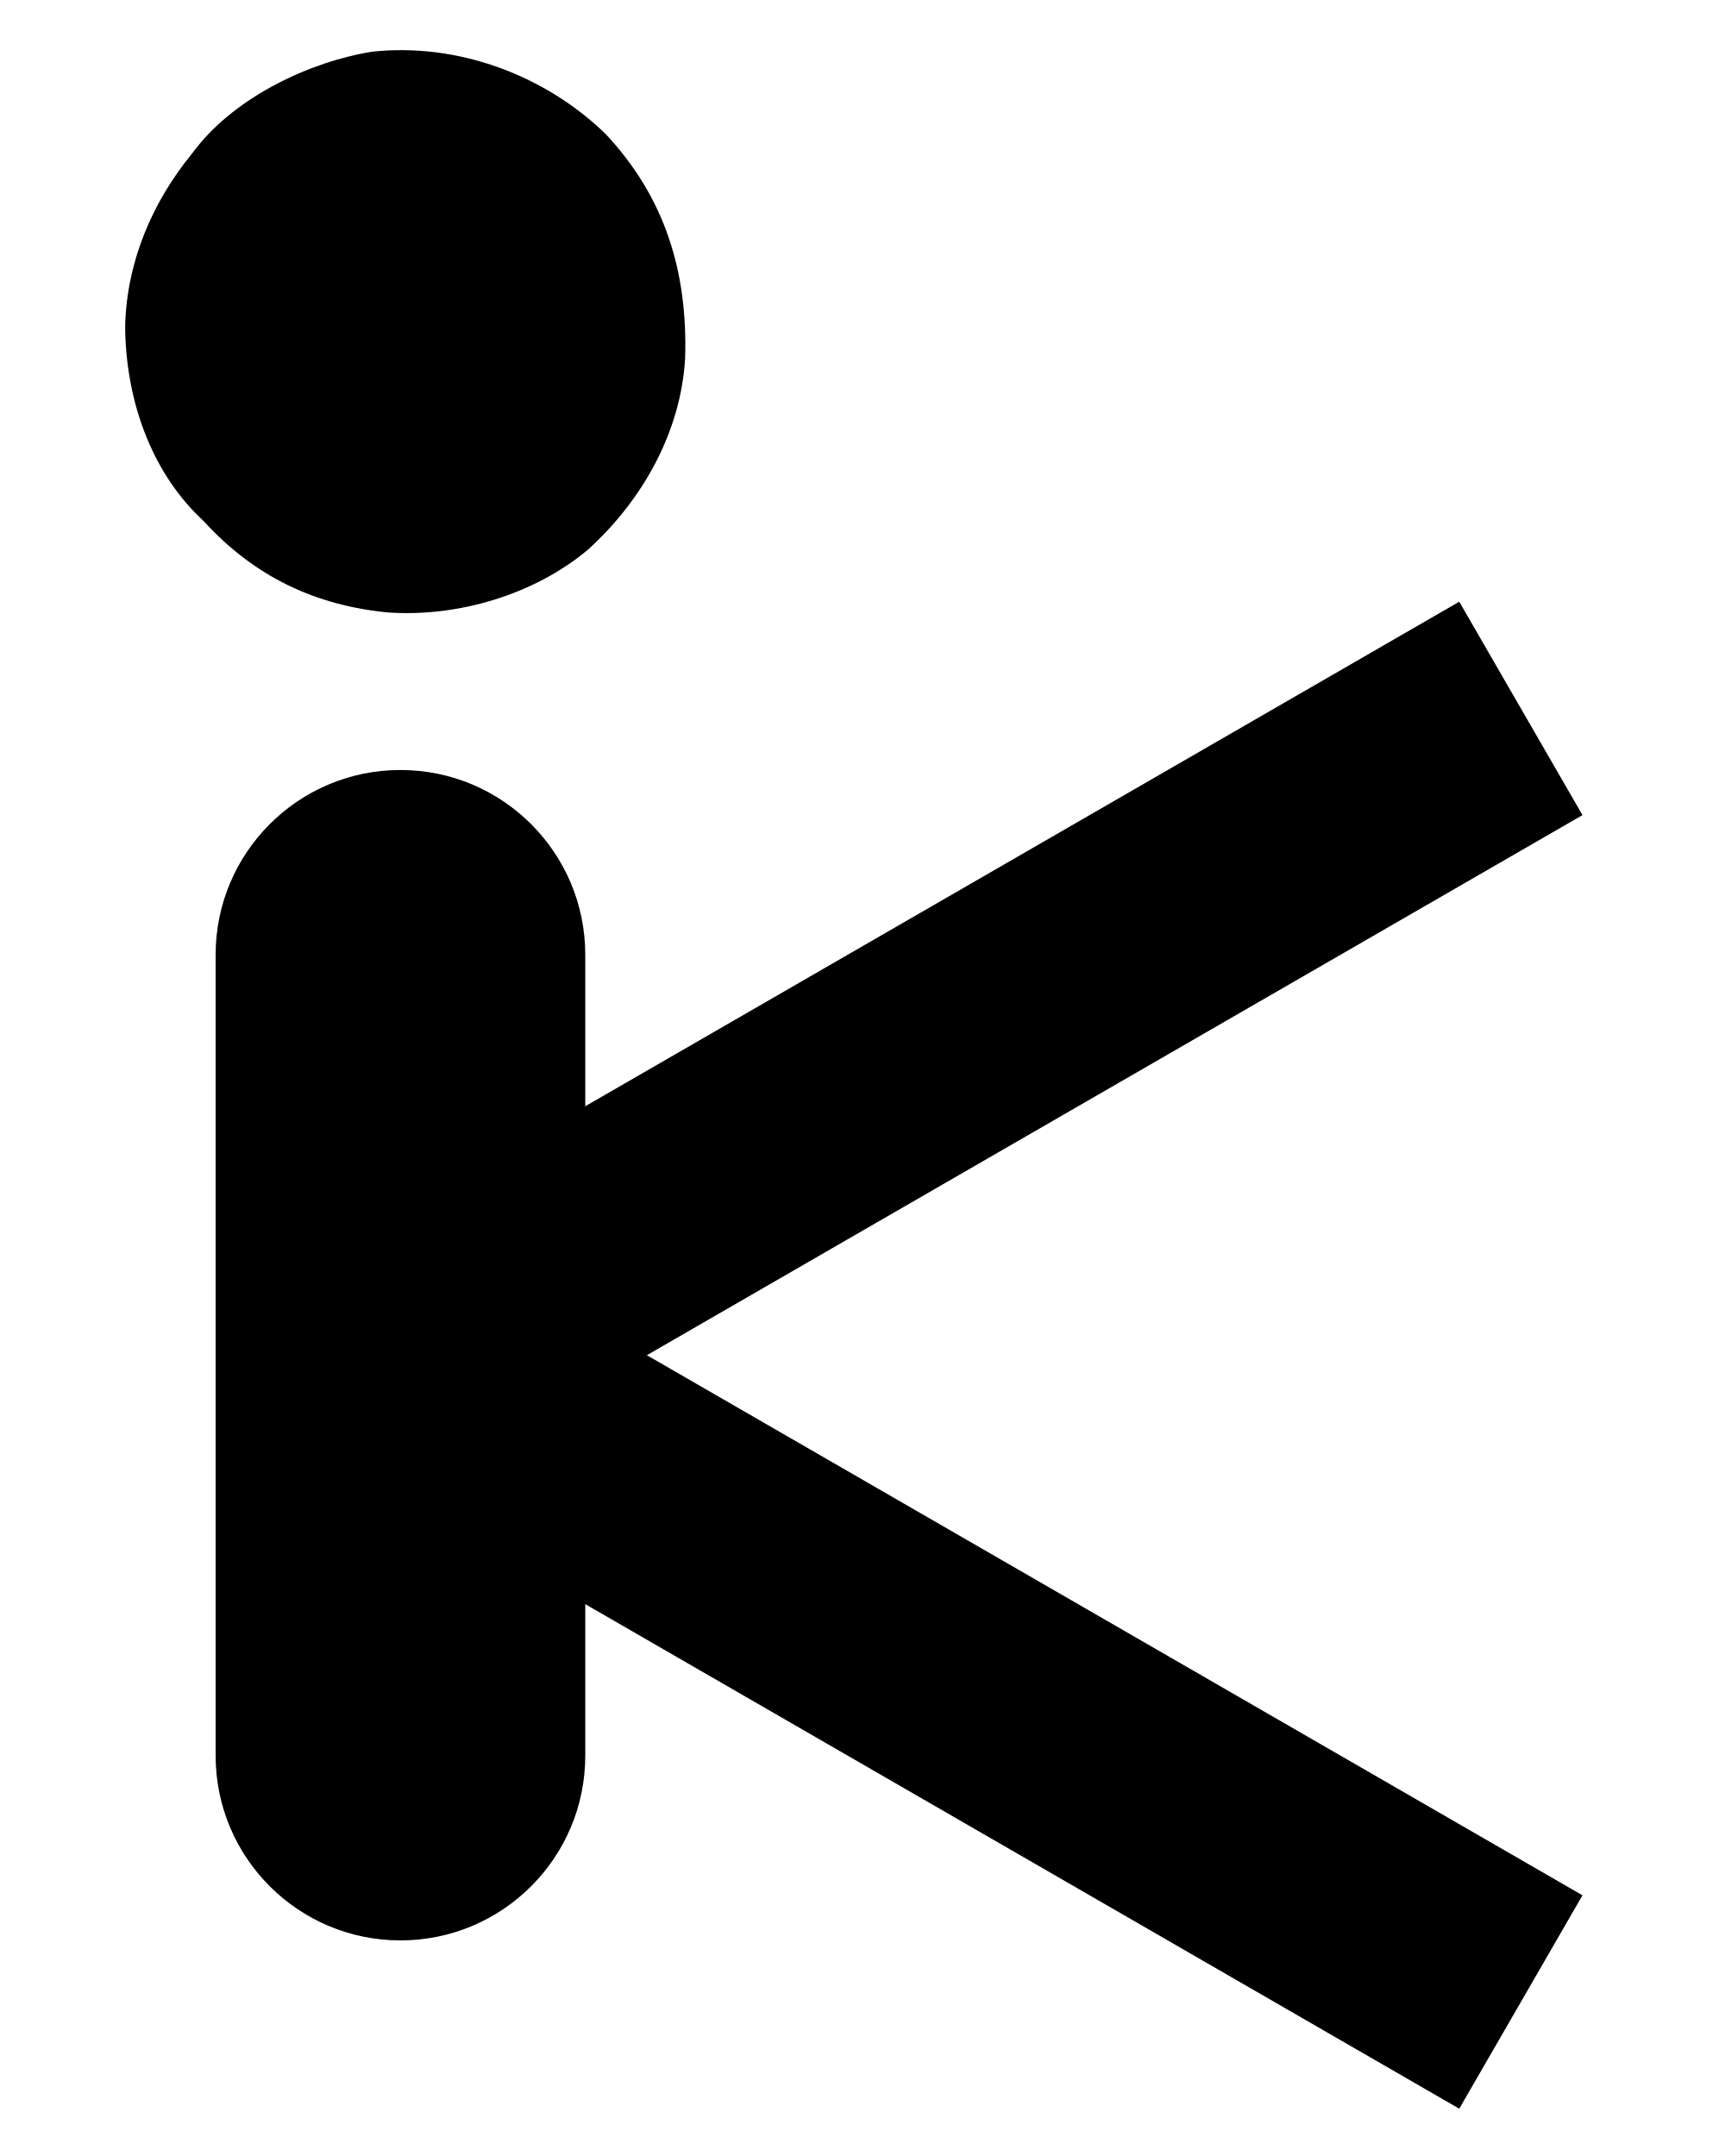
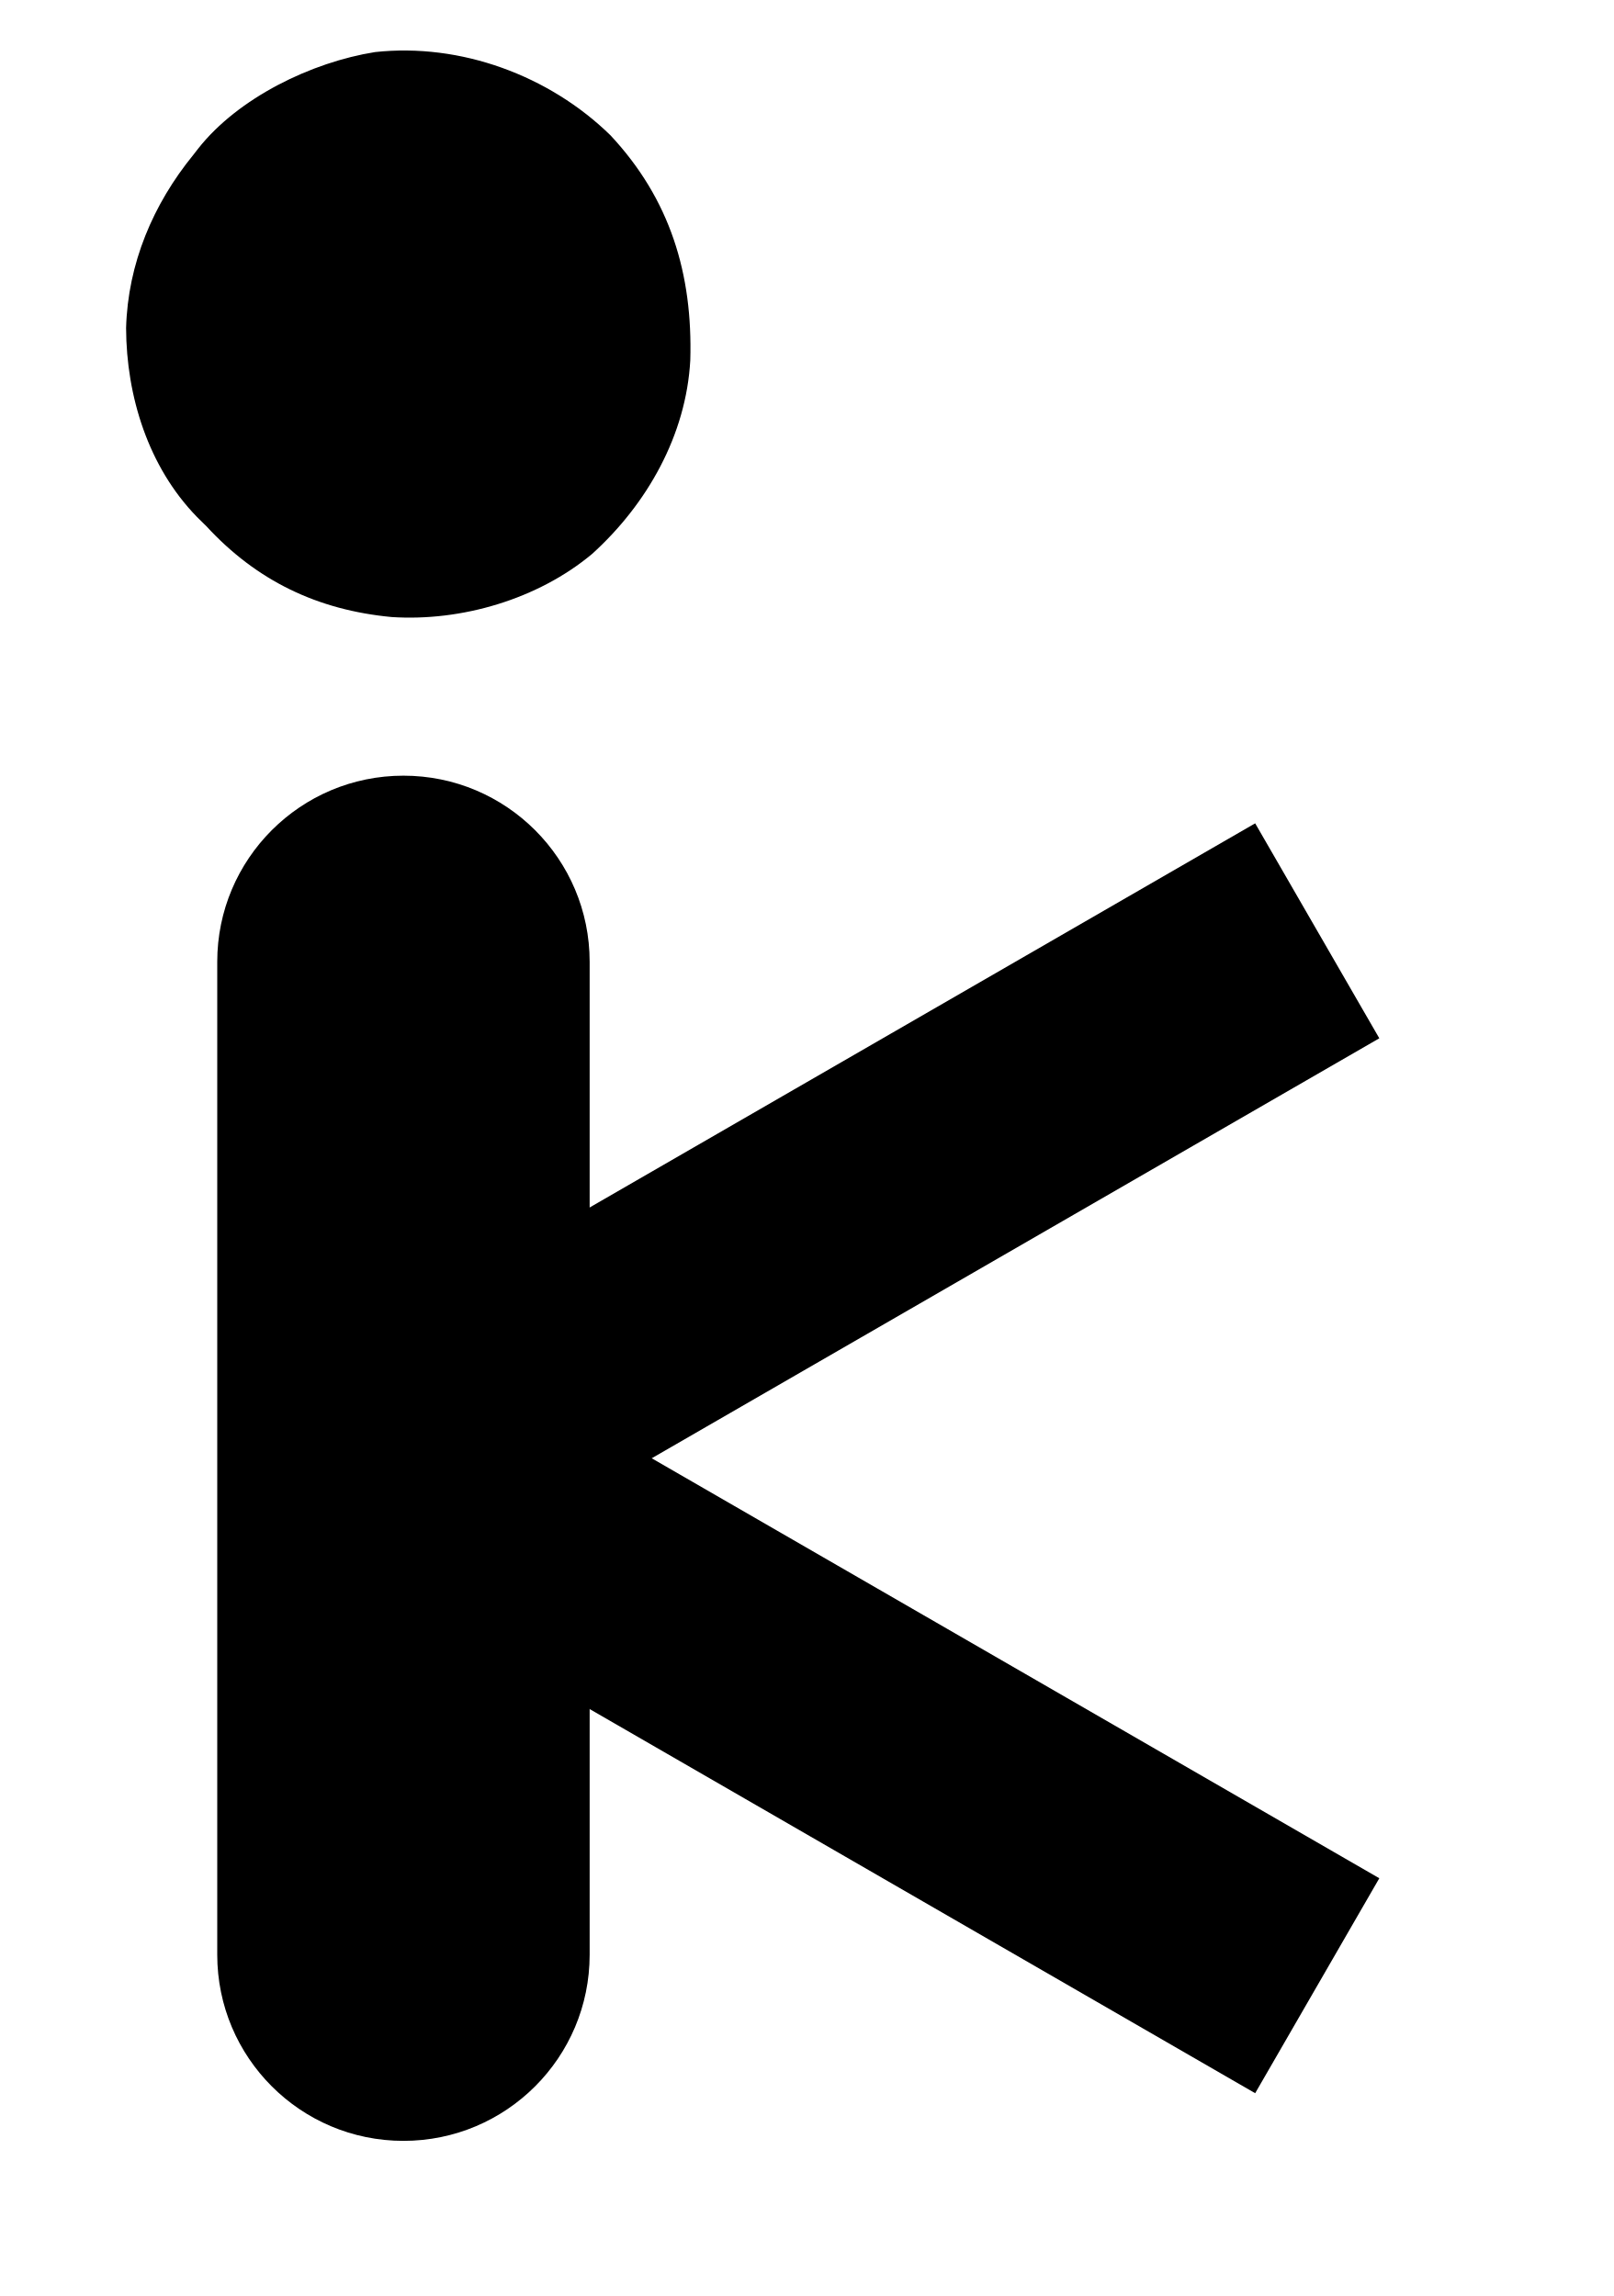
- <svg xmlns="http://www.w3.org/2000/svg" viewBox="0 0 56 70" fill="none">
+ <svg xmlns="http://www.w3.org/2000/svg" viewBox="0 0 52 74" fill="none">
  <g transform="translate(3.5 1) scale(.21)">
    <path d="M0 0 C9.17 9.81 12.64 21.3 12.25 34.54 C11.62 46.01 5.64 56.6 -2.81 64.25 C-11.12 71.2 -22.85 74.64 -33.56 73.94 C-44.94 72.87 -54.28 68.38 -62 60 C-62.49 59.52 -62.98 59.03 -63.47 58.55 C-70.89 50.92 -74.28 40.08 -74.32 29.58 C-74.05 19.71 -70.18 10.58 -64 3 C-63.76 2.69 -63.52 2.38 -63.27 2.06 C-57.11 -5.77 -45.85 -11.22 -36.12 -12.77 C-22.96 -14.2 -9.37 -9.16 0 0 Z " fill="currentColor" transform="translate(77,16)" />
  </g>
-   <rect x="7" y="25" width="12" height="38" rx="6" fill="currentColor" />
+   <rect x="7" y="25" width="12" height="44" rx="6" fill="currentColor" />
  <g fill="currentColor">
-     <path transform="translate(13 44) rotate(-30)" d="M0-4H42V4H0Z" />
-     <path transform="translate(13 44) rotate(30)" d="M0-4H42V4H0Z" />
+     <path transform="translate(13 47) rotate(-30)" d="M0-4H34V4H0Z" />
+     <path transform="translate(13 47) rotate(30)" d="M0-4H34V4H0Z" />
  </g>
</svg>
